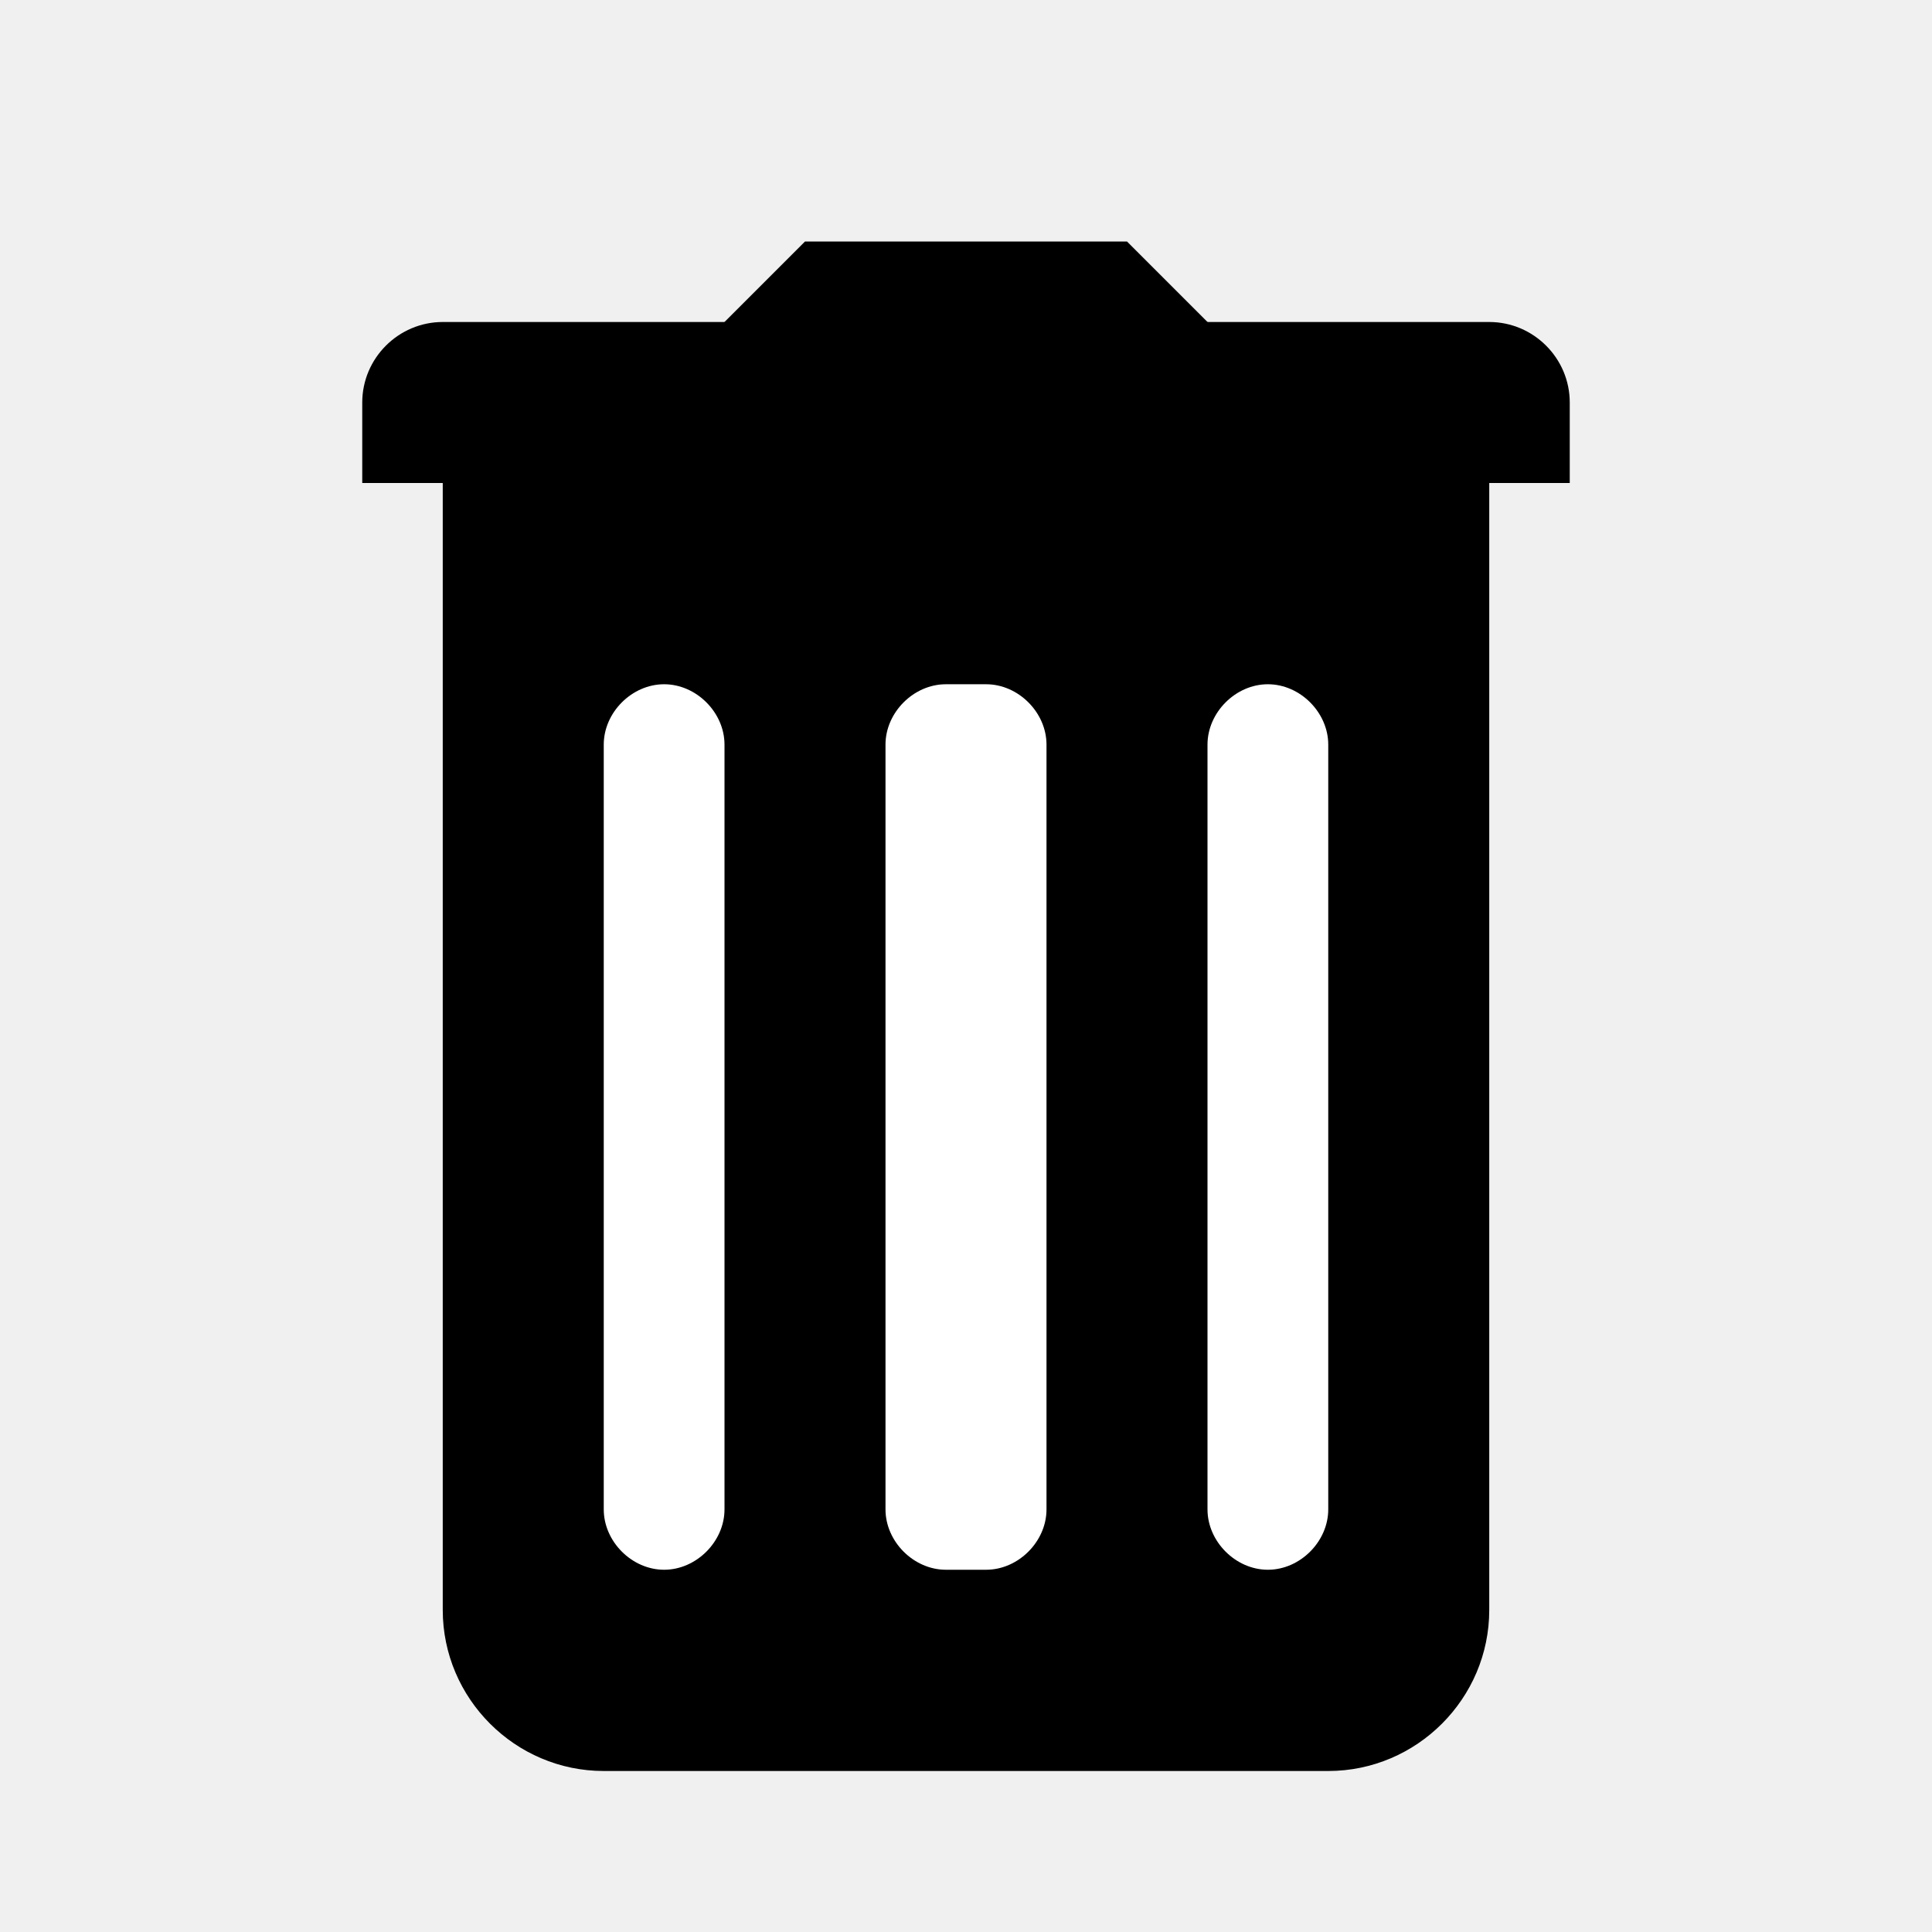
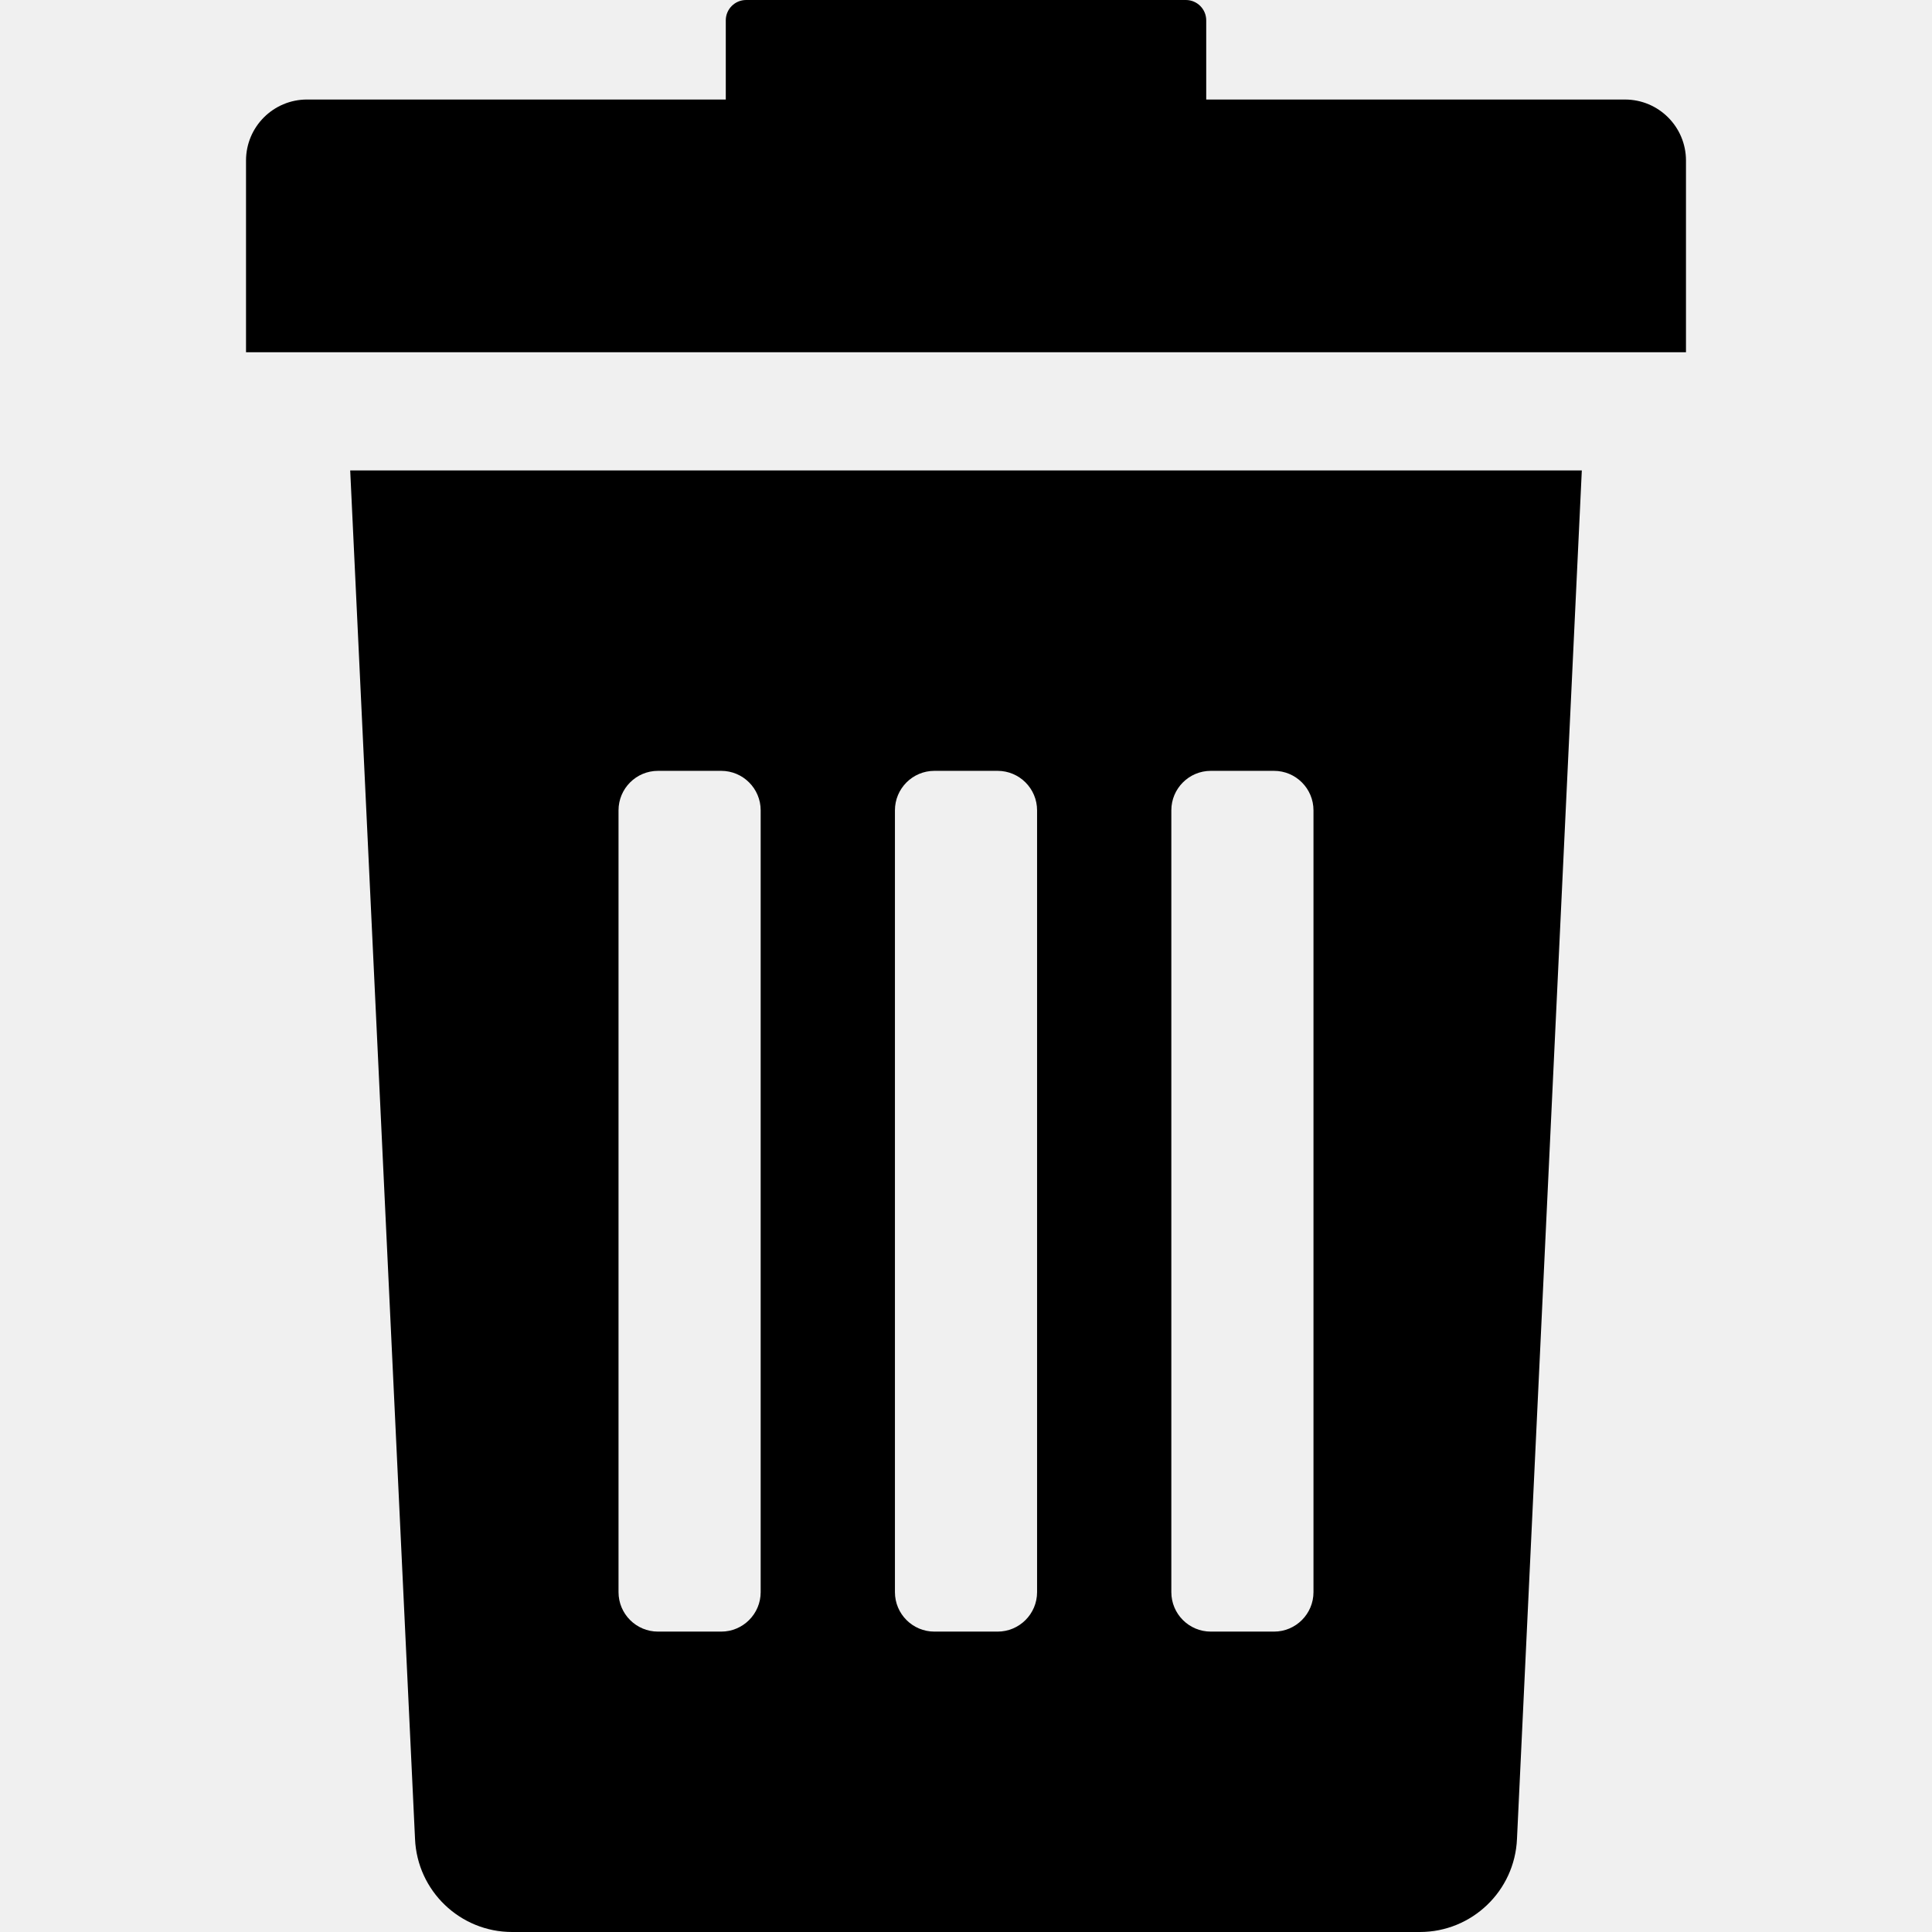
- <svg xmlns="http://www.w3.org/2000/svg" viewBox="0,0,256,256" width="48px" height="48px" fill-rule="nonzero">
-   <g fill="none" fill-rule="nonzero" stroke="none" stroke-width="1" stroke-linecap="butt" stroke-linejoin="miter" stroke-miterlimit="10" stroke-dasharray="" stroke-dashoffset="0" font-family="none" font-weight="none" font-size="none" text-anchor="none" style="mix-blend-mode: normal">
-     <g transform="scale(5.33333,5.33333)">
-       <path d="M34,12l-6,-6h-8l-6,6h-3v28c0,2.2 1.8,4 4,4h18c2.2,0 4,-1.8 4,-4v-28z" fill="#000000" />
-       <path d="M24.5,39h-1c-0.8,0 -1.5,-0.7 -1.5,-1.5v-19c0,-0.8 0.7,-1.5 1.5,-1.5h1c0.8,0 1.5,0.7 1.5,1.5v19c0,0.8 -0.7,1.5 -1.5,1.5zM31.5,39v0c-0.8,0 -1.5,-0.7 -1.5,-1.5v-19c0,-0.8 0.7,-1.5 1.5,-1.5v0c0.8,0 1.5,0.7 1.5,1.5v19c0,0.8 -0.7,1.5 -1.5,1.5zM16.5,39v0c-0.8,0 -1.5,-0.7 -1.5,-1.5v-19c0,-0.8 0.7,-1.5 1.5,-1.5v0c0.8,0 1.5,0.7 1.5,1.5v19c0,0.8 -0.7,1.5 -1.5,1.5z" fill="#ffffff" />
-       <path d="M11,8h26c1.1,0 2,0.9 2,2v2h-30v-2c0,-1.1 0.9,-2 2,-2z" fill="#000000" />
+ <svg xmlns="http://www.w3.org/2000/svg" fill="#000000" version="1.1" id="Capa_1" width="800px" height="800px" viewBox="0 0 408.483 408.483" xml:space="preserve">
+   <g>
+     <g>
+       <path d="M87.748,388.784c0.461,11.01,9.521,19.699,20.539,19.699h191.911c11.018,0,20.078-8.689,20.539-19.699l13.705-289.316    H74.043L87.748,388.784z M247.655,171.329c0-4.61,3.738-8.349,8.35-8.349h13.355c4.609,0,8.35,3.738,8.35,8.349v165.293    c0,4.611-3.738,8.349-8.35,8.349h-13.355c-4.61,0-8.35-3.736-8.35-8.349V171.329z M189.216,171.329    c0-4.61,3.738-8.349,8.349-8.349h13.355c4.609,0,8.349,3.738,8.349,8.349v165.293c0,4.611-3.737,8.349-8.349,8.349h-13.355    c-4.61,0-8.349-3.736-8.349-8.349V171.329L189.216,171.329z M130.775,171.329c0-4.61,3.738-8.349,8.349-8.349h13.356    c4.61,0,8.349,3.738,8.349,8.349v165.293c0,4.611-3.738,8.349-8.349,8.349h-13.356c-4.61,0-8.349-3.736-8.349-8.349V171.329z" />
+       <path d="M343.567,21.043h-88.535V4.305c0-2.377-1.927-4.305-4.305-4.305h-92.971c-2.377,0-4.304,1.928-4.304,4.305v16.737H64.916    c-7.125,0-12.9,5.776-12.9,12.901V74.47h304.451V33.944C356.467,26.819,350.692,21.043,343.567,21.043z" />
    </g>
  </g>
</svg>
